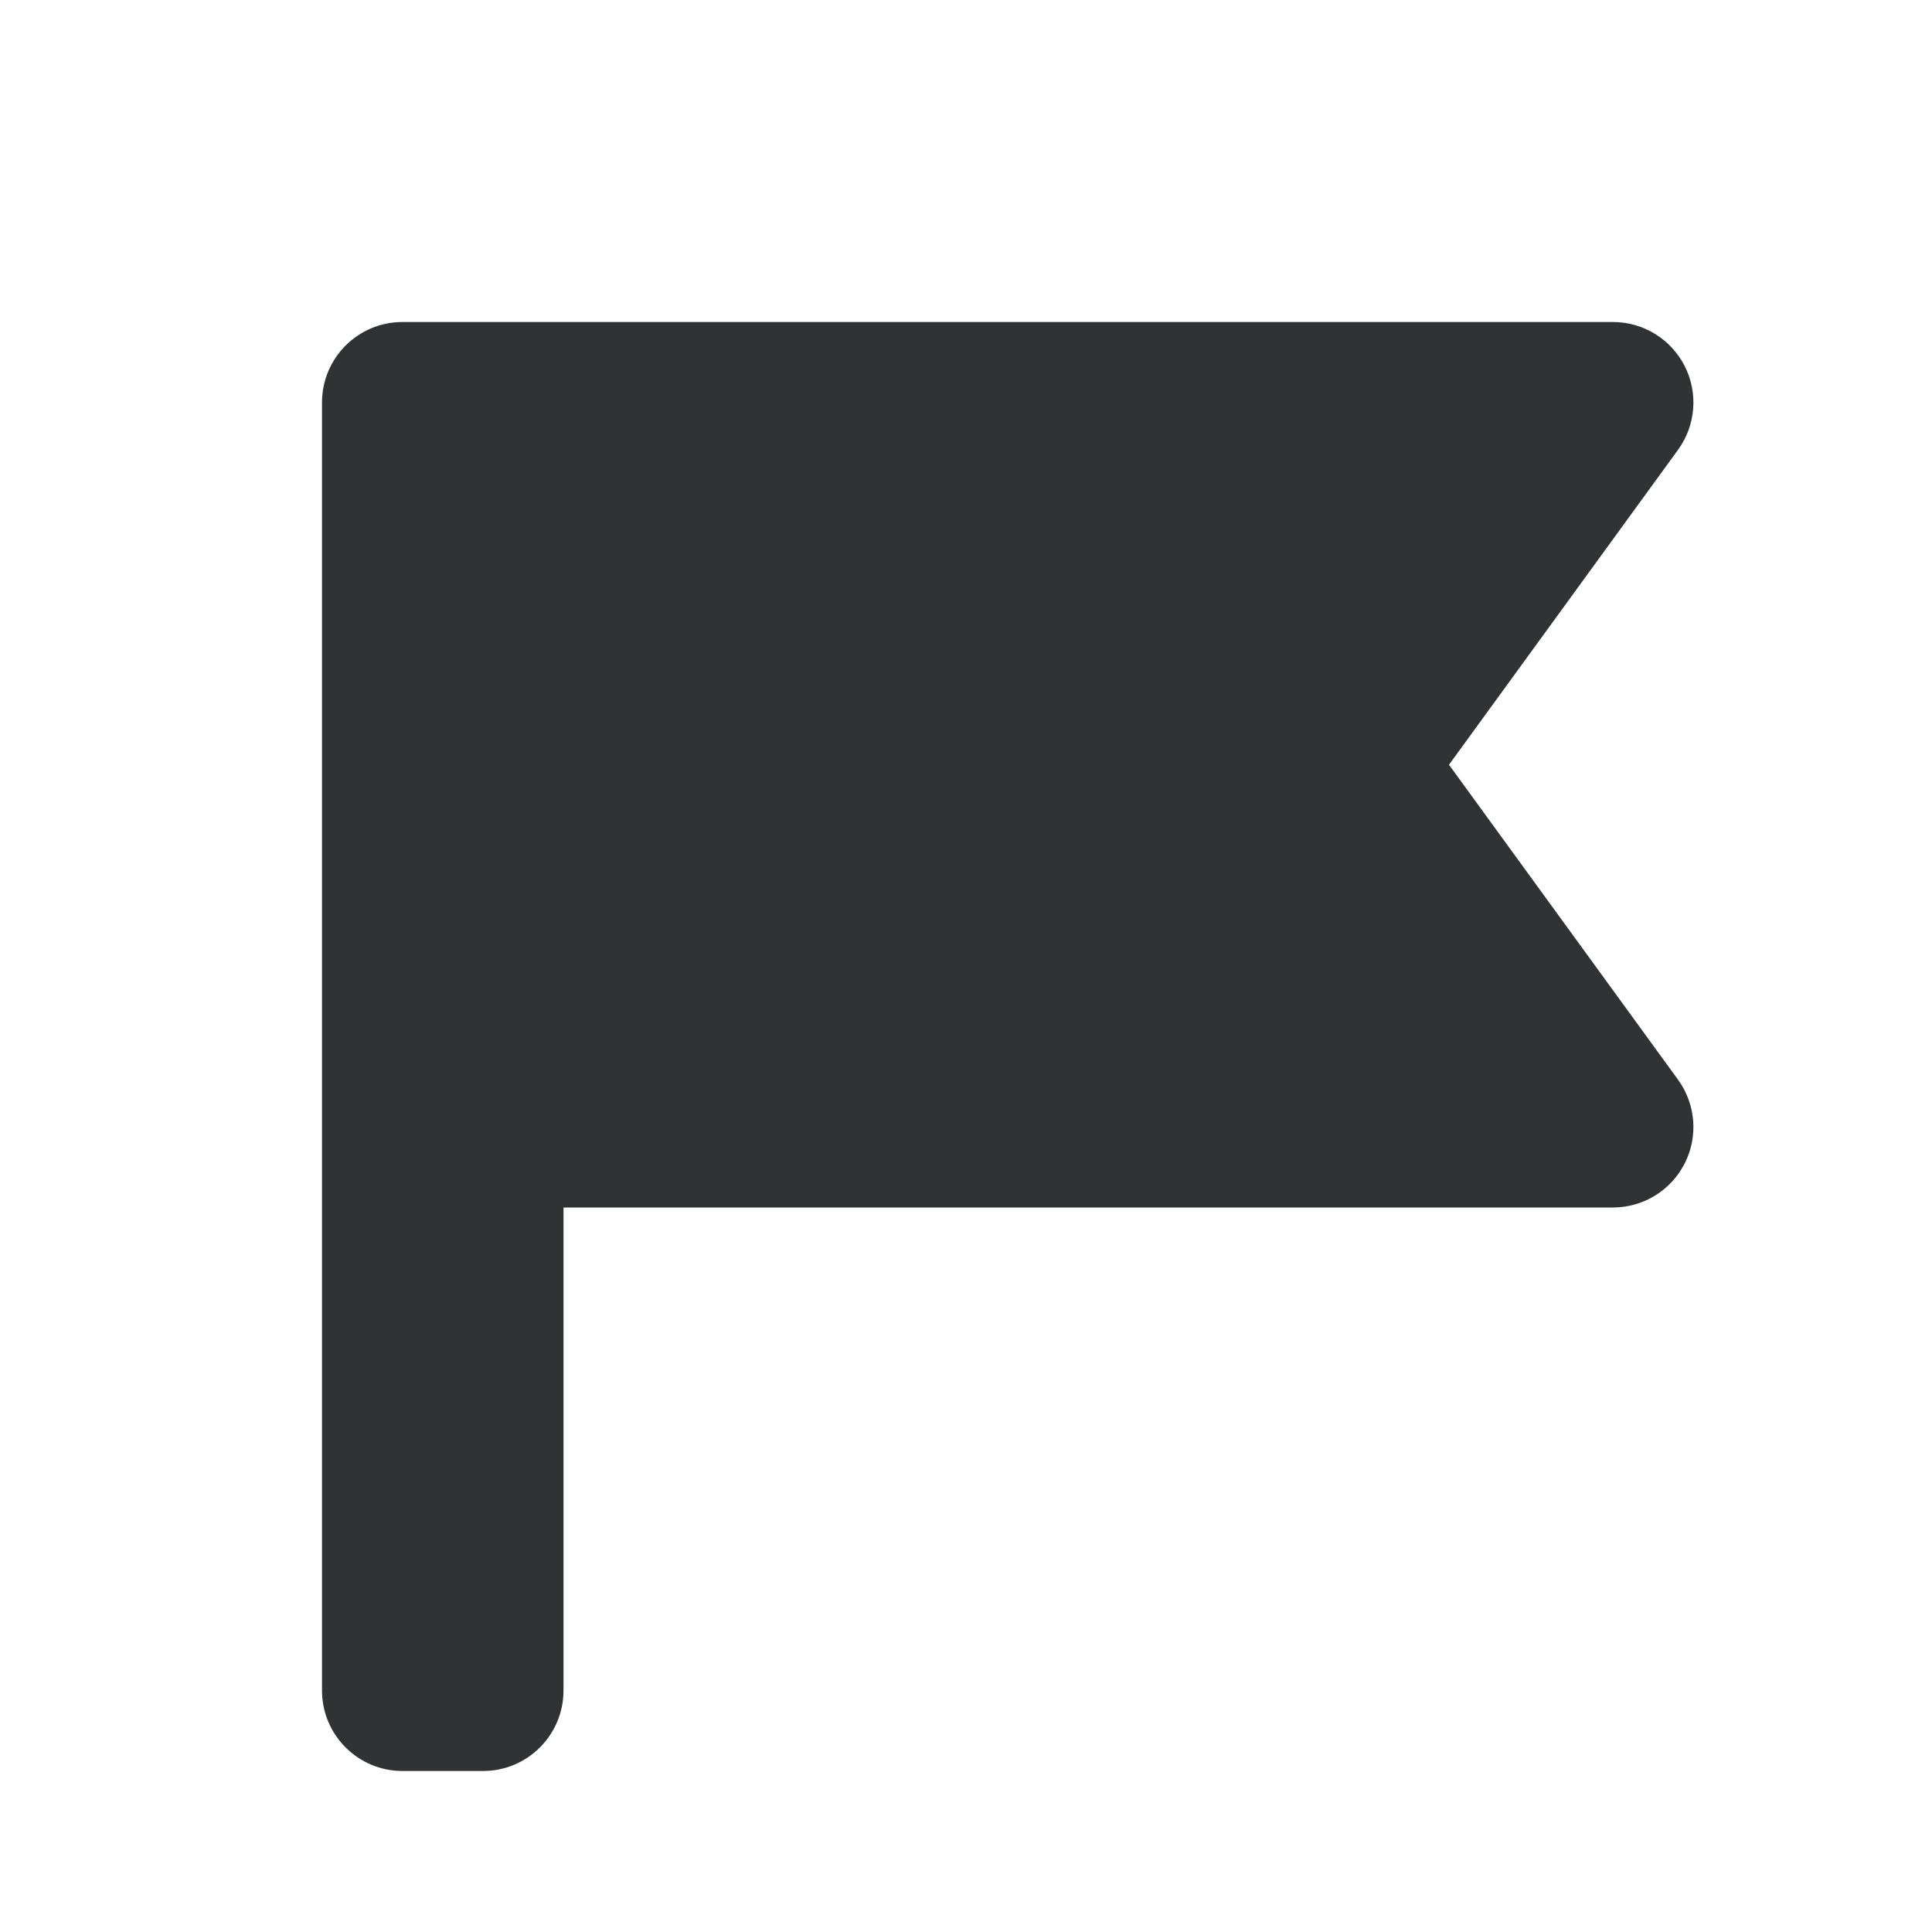
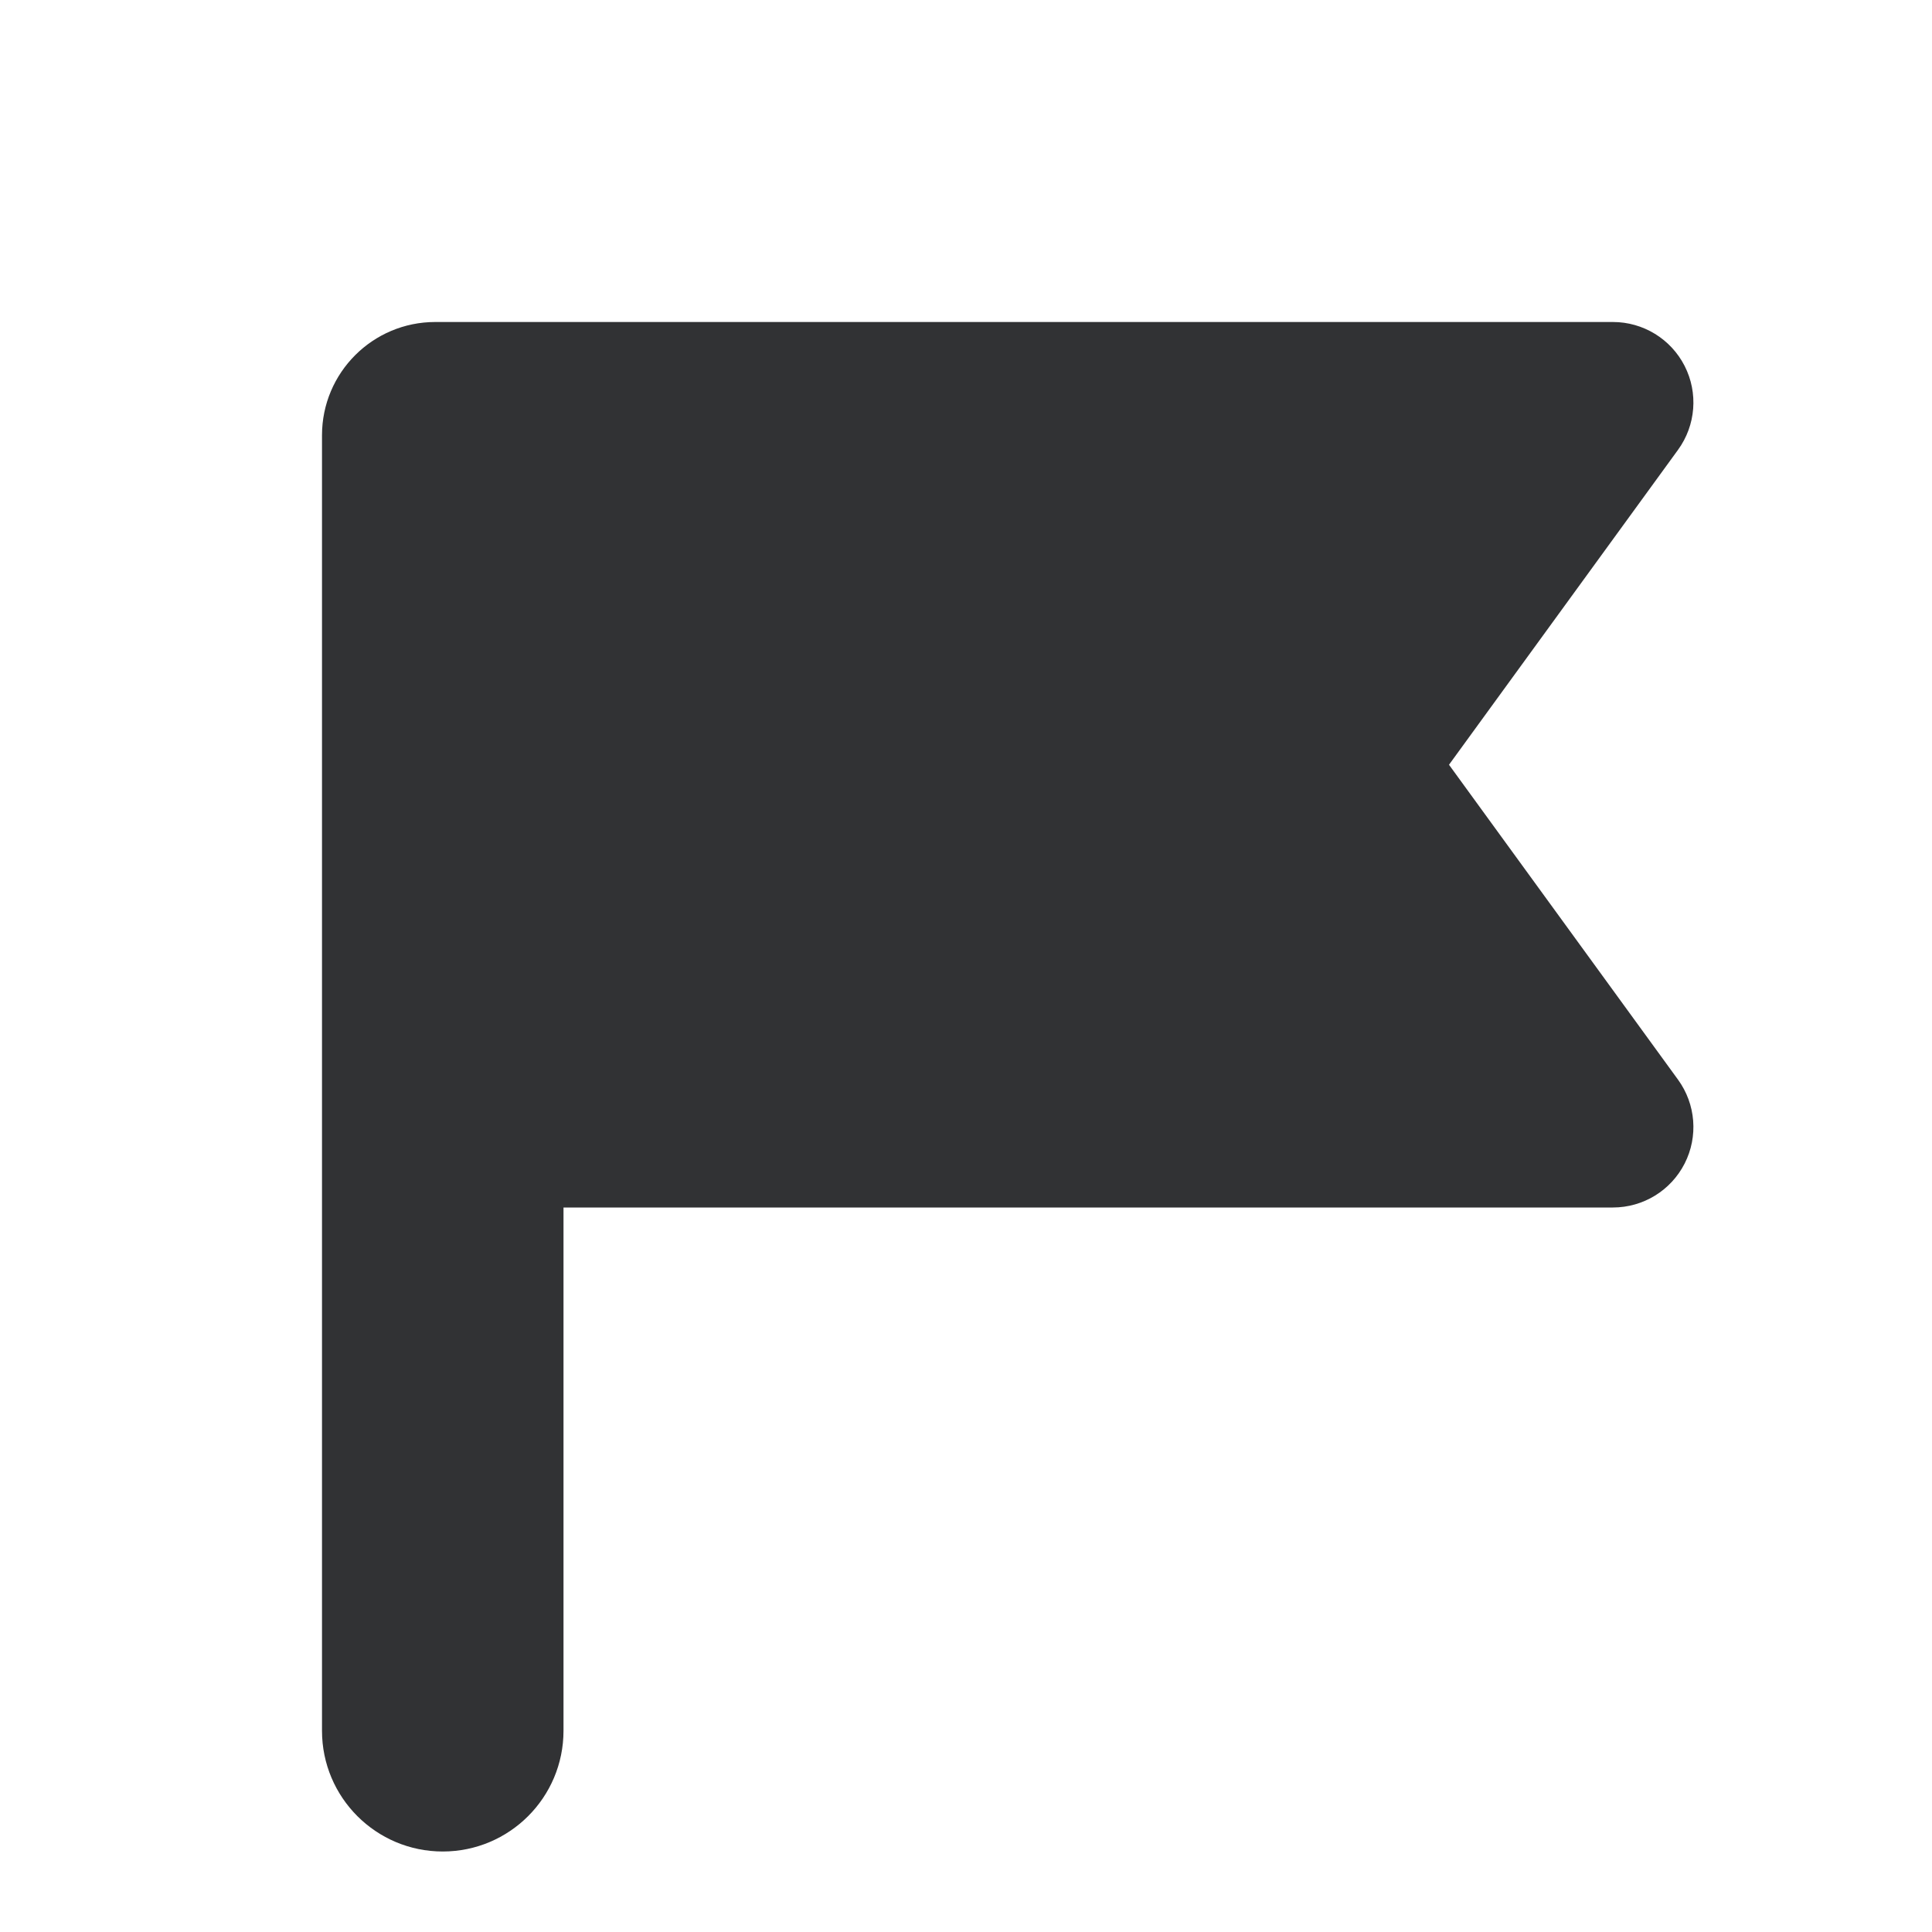
<svg xmlns="http://www.w3.org/2000/svg" width="24" height="24" fill="none" viewBox="0 0 24 24">
-   <path fill="#313234" fill-rule="evenodd" d="M5 4a1 1 0 0 0-1 1v16a1 1 0 0 0 1 1h1a1 1 0 0 0 1-1v-6h13.036a1 1 0 0 0 .809-1.588L18 9.5l2.845-3.912A1 1 0 0 0 20.036 4H5" clip-rule="evenodd" />
+   <path fill="#313234" fill-rule="evenodd" d="M5.407 4C4.63 4 4 4.63 4 5.407V21.5a1.5 1.5 0 0 0 3 0V15h13.036a1 1 0 0 0 .809-1.588L18 9.5l2.845-3.912A1 1 0 0 0 20.036 4H5.407" clip-rule="evenodd" />
</svg>
